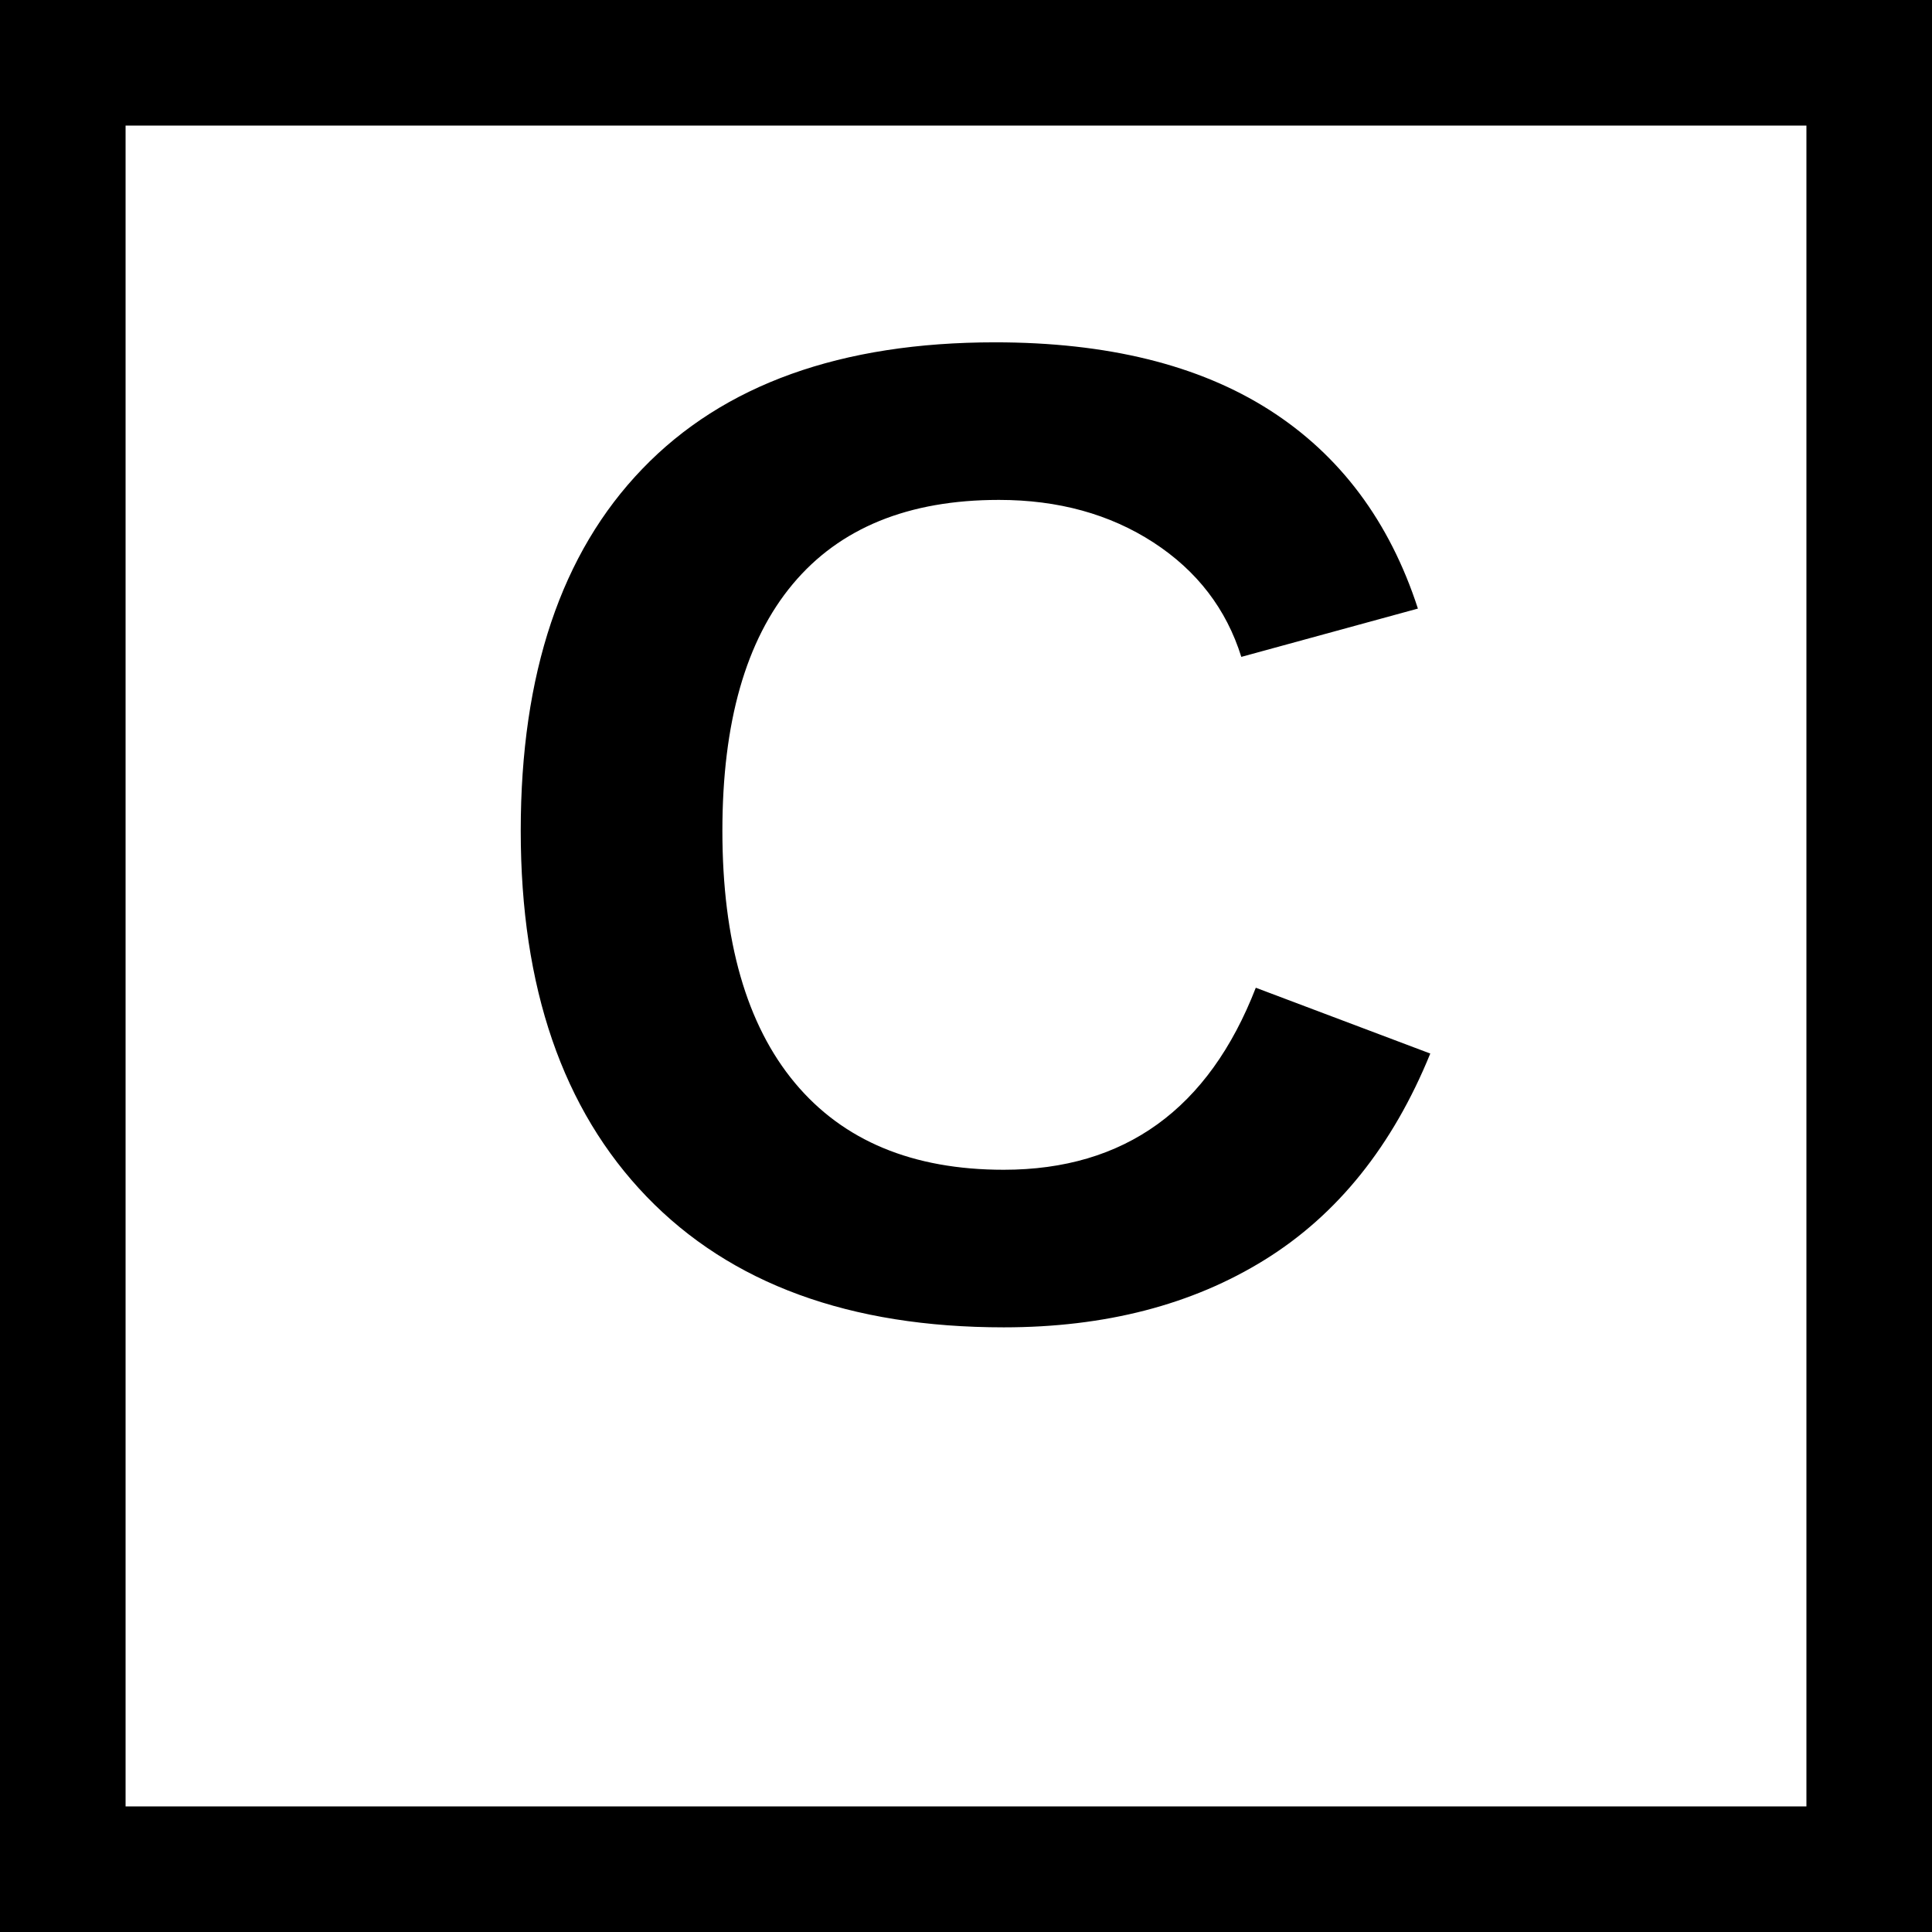
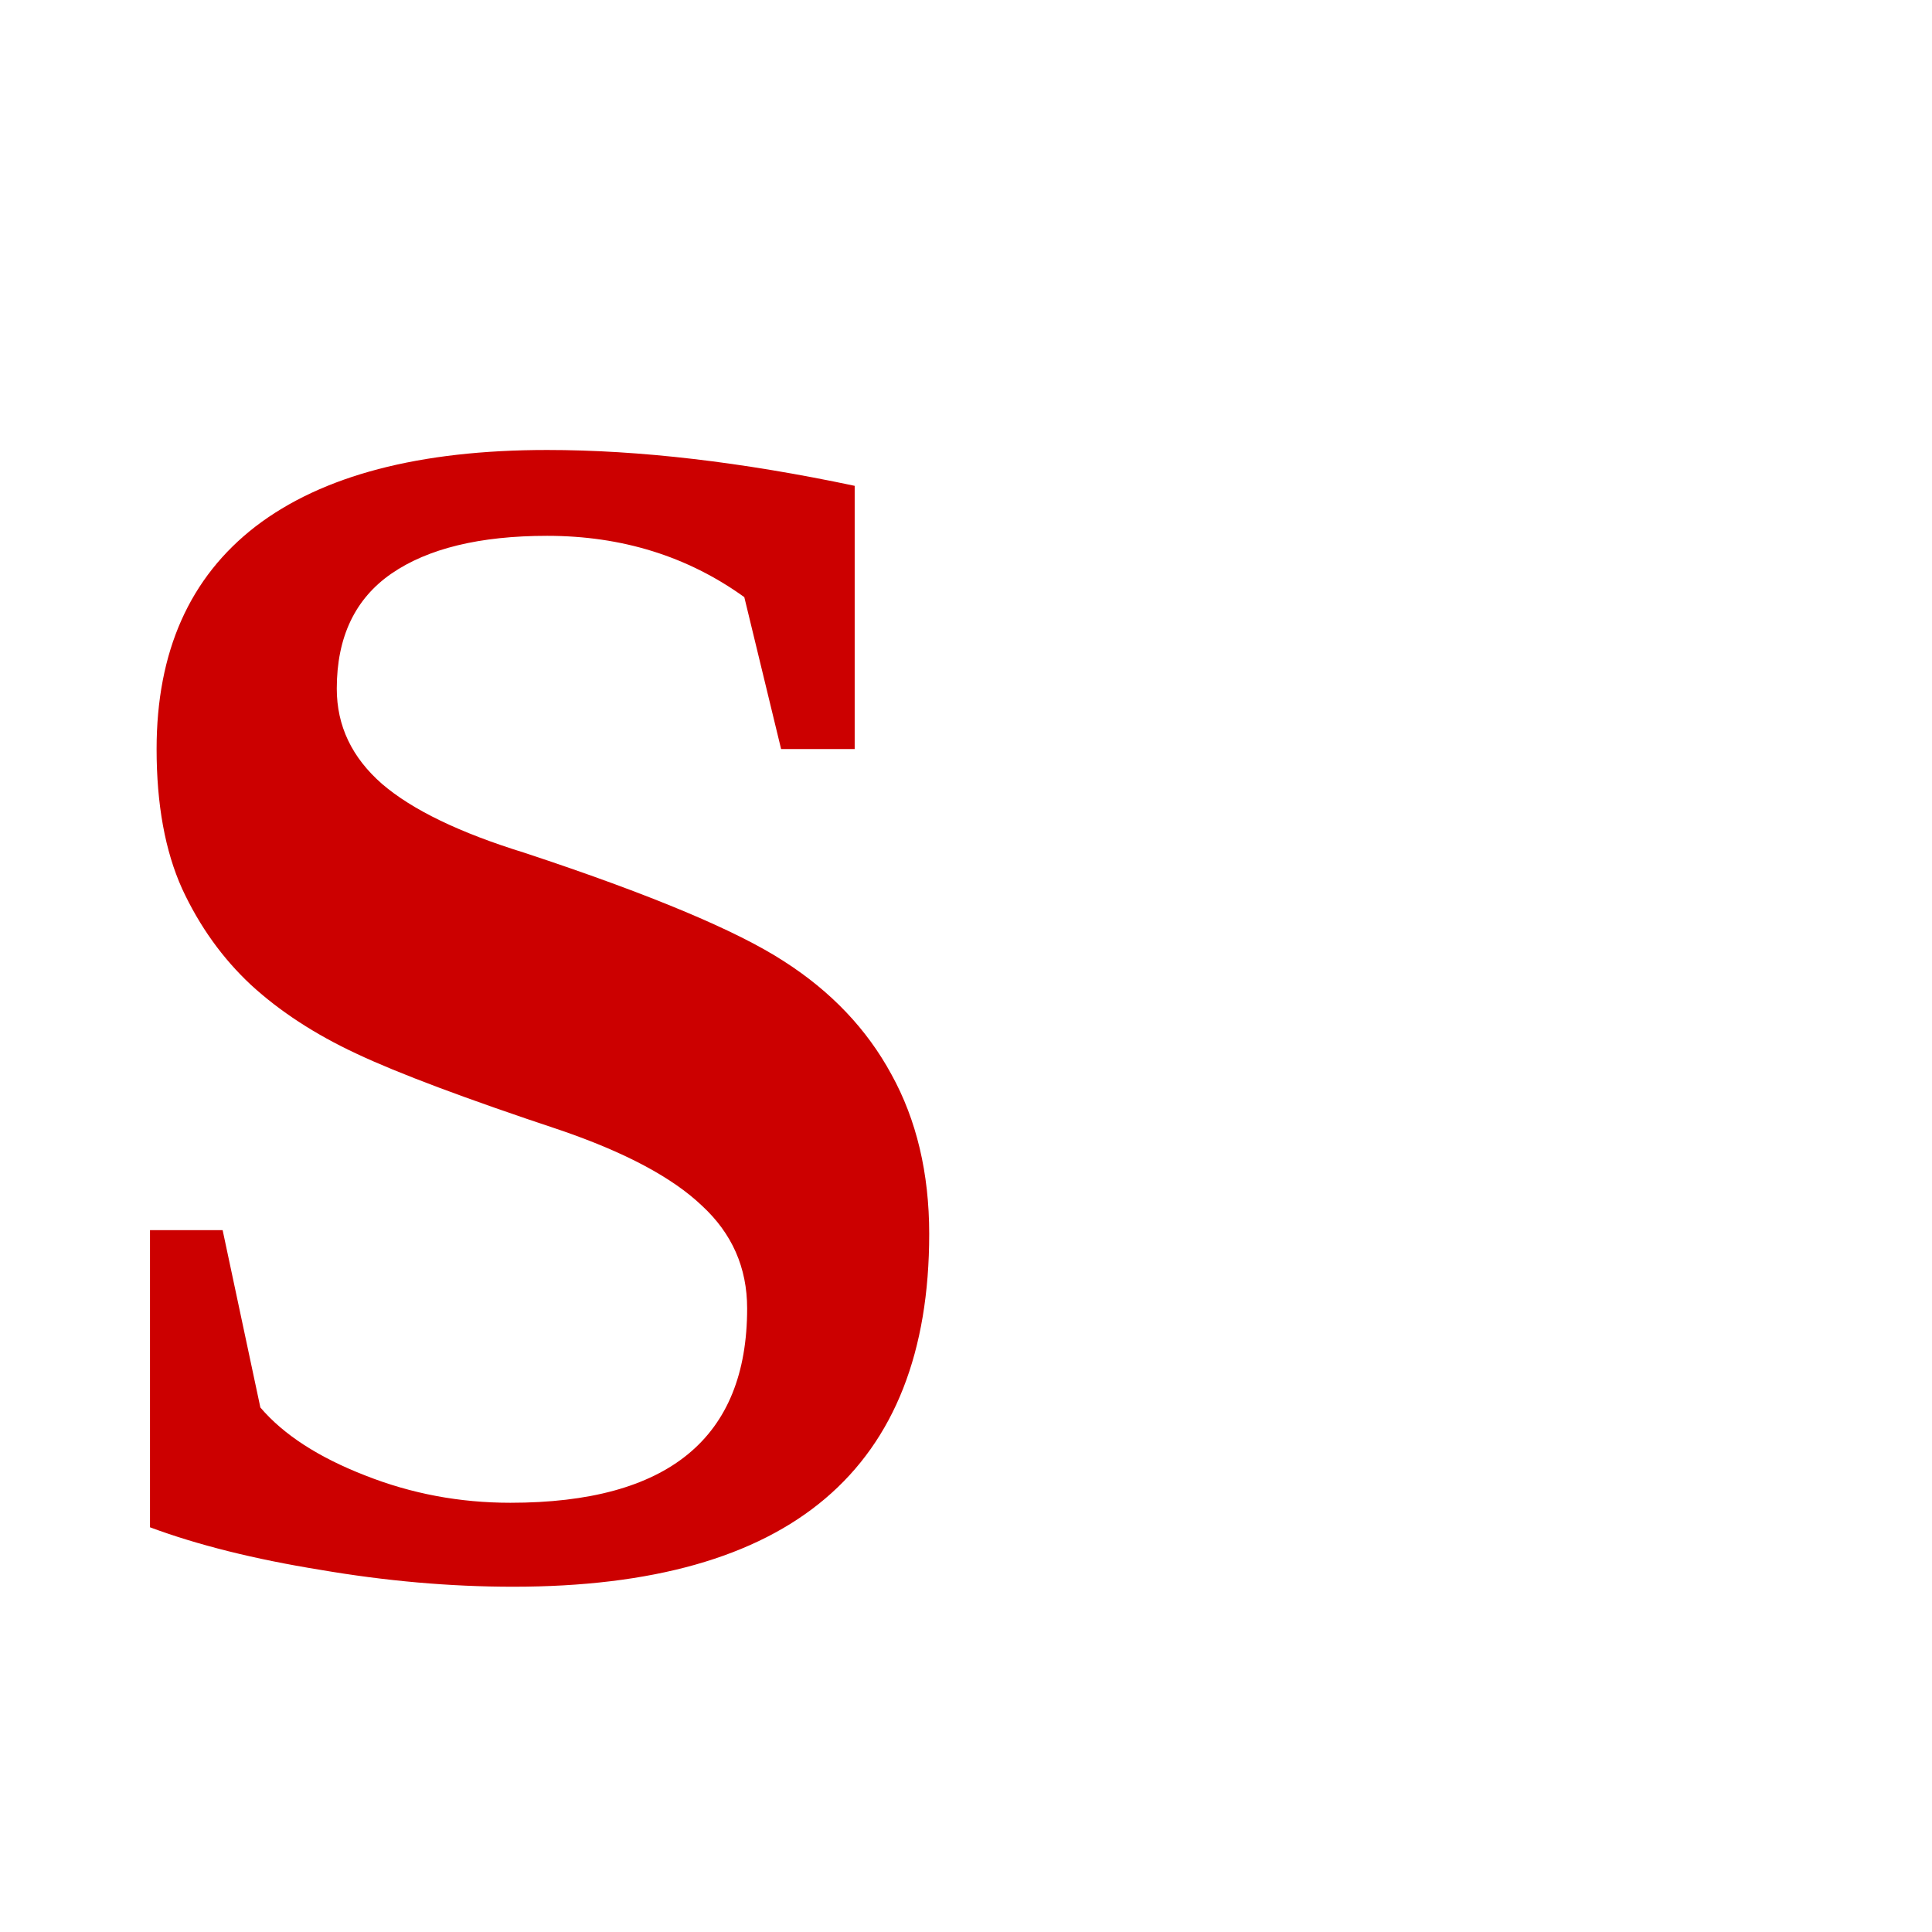
- <svg xmlns="http://www.w3.org/2000/svg" viewBox="0 0 100 100" fill="currentColor">
-   <rect x="3" y="3" width="94" height="94" fill="none" stroke="currentColor" stroke-width="7" />
-   <text x="50" y="68" text-anchor="middle" font-family="'Arial Black','Impact','Arial',sans-serif" font-weight="900" font-size="72">C</text>
+ <svg xmlns="http://www.w3.org/2000/svg" viewBox="0 0 32 32" width="32" height="32">
+   <text x="1" y="26" font-family="Georgia,'Times New Roman',serif" font-size="28" font-weight="700" fill="#CC0000">S</text>
</svg>
